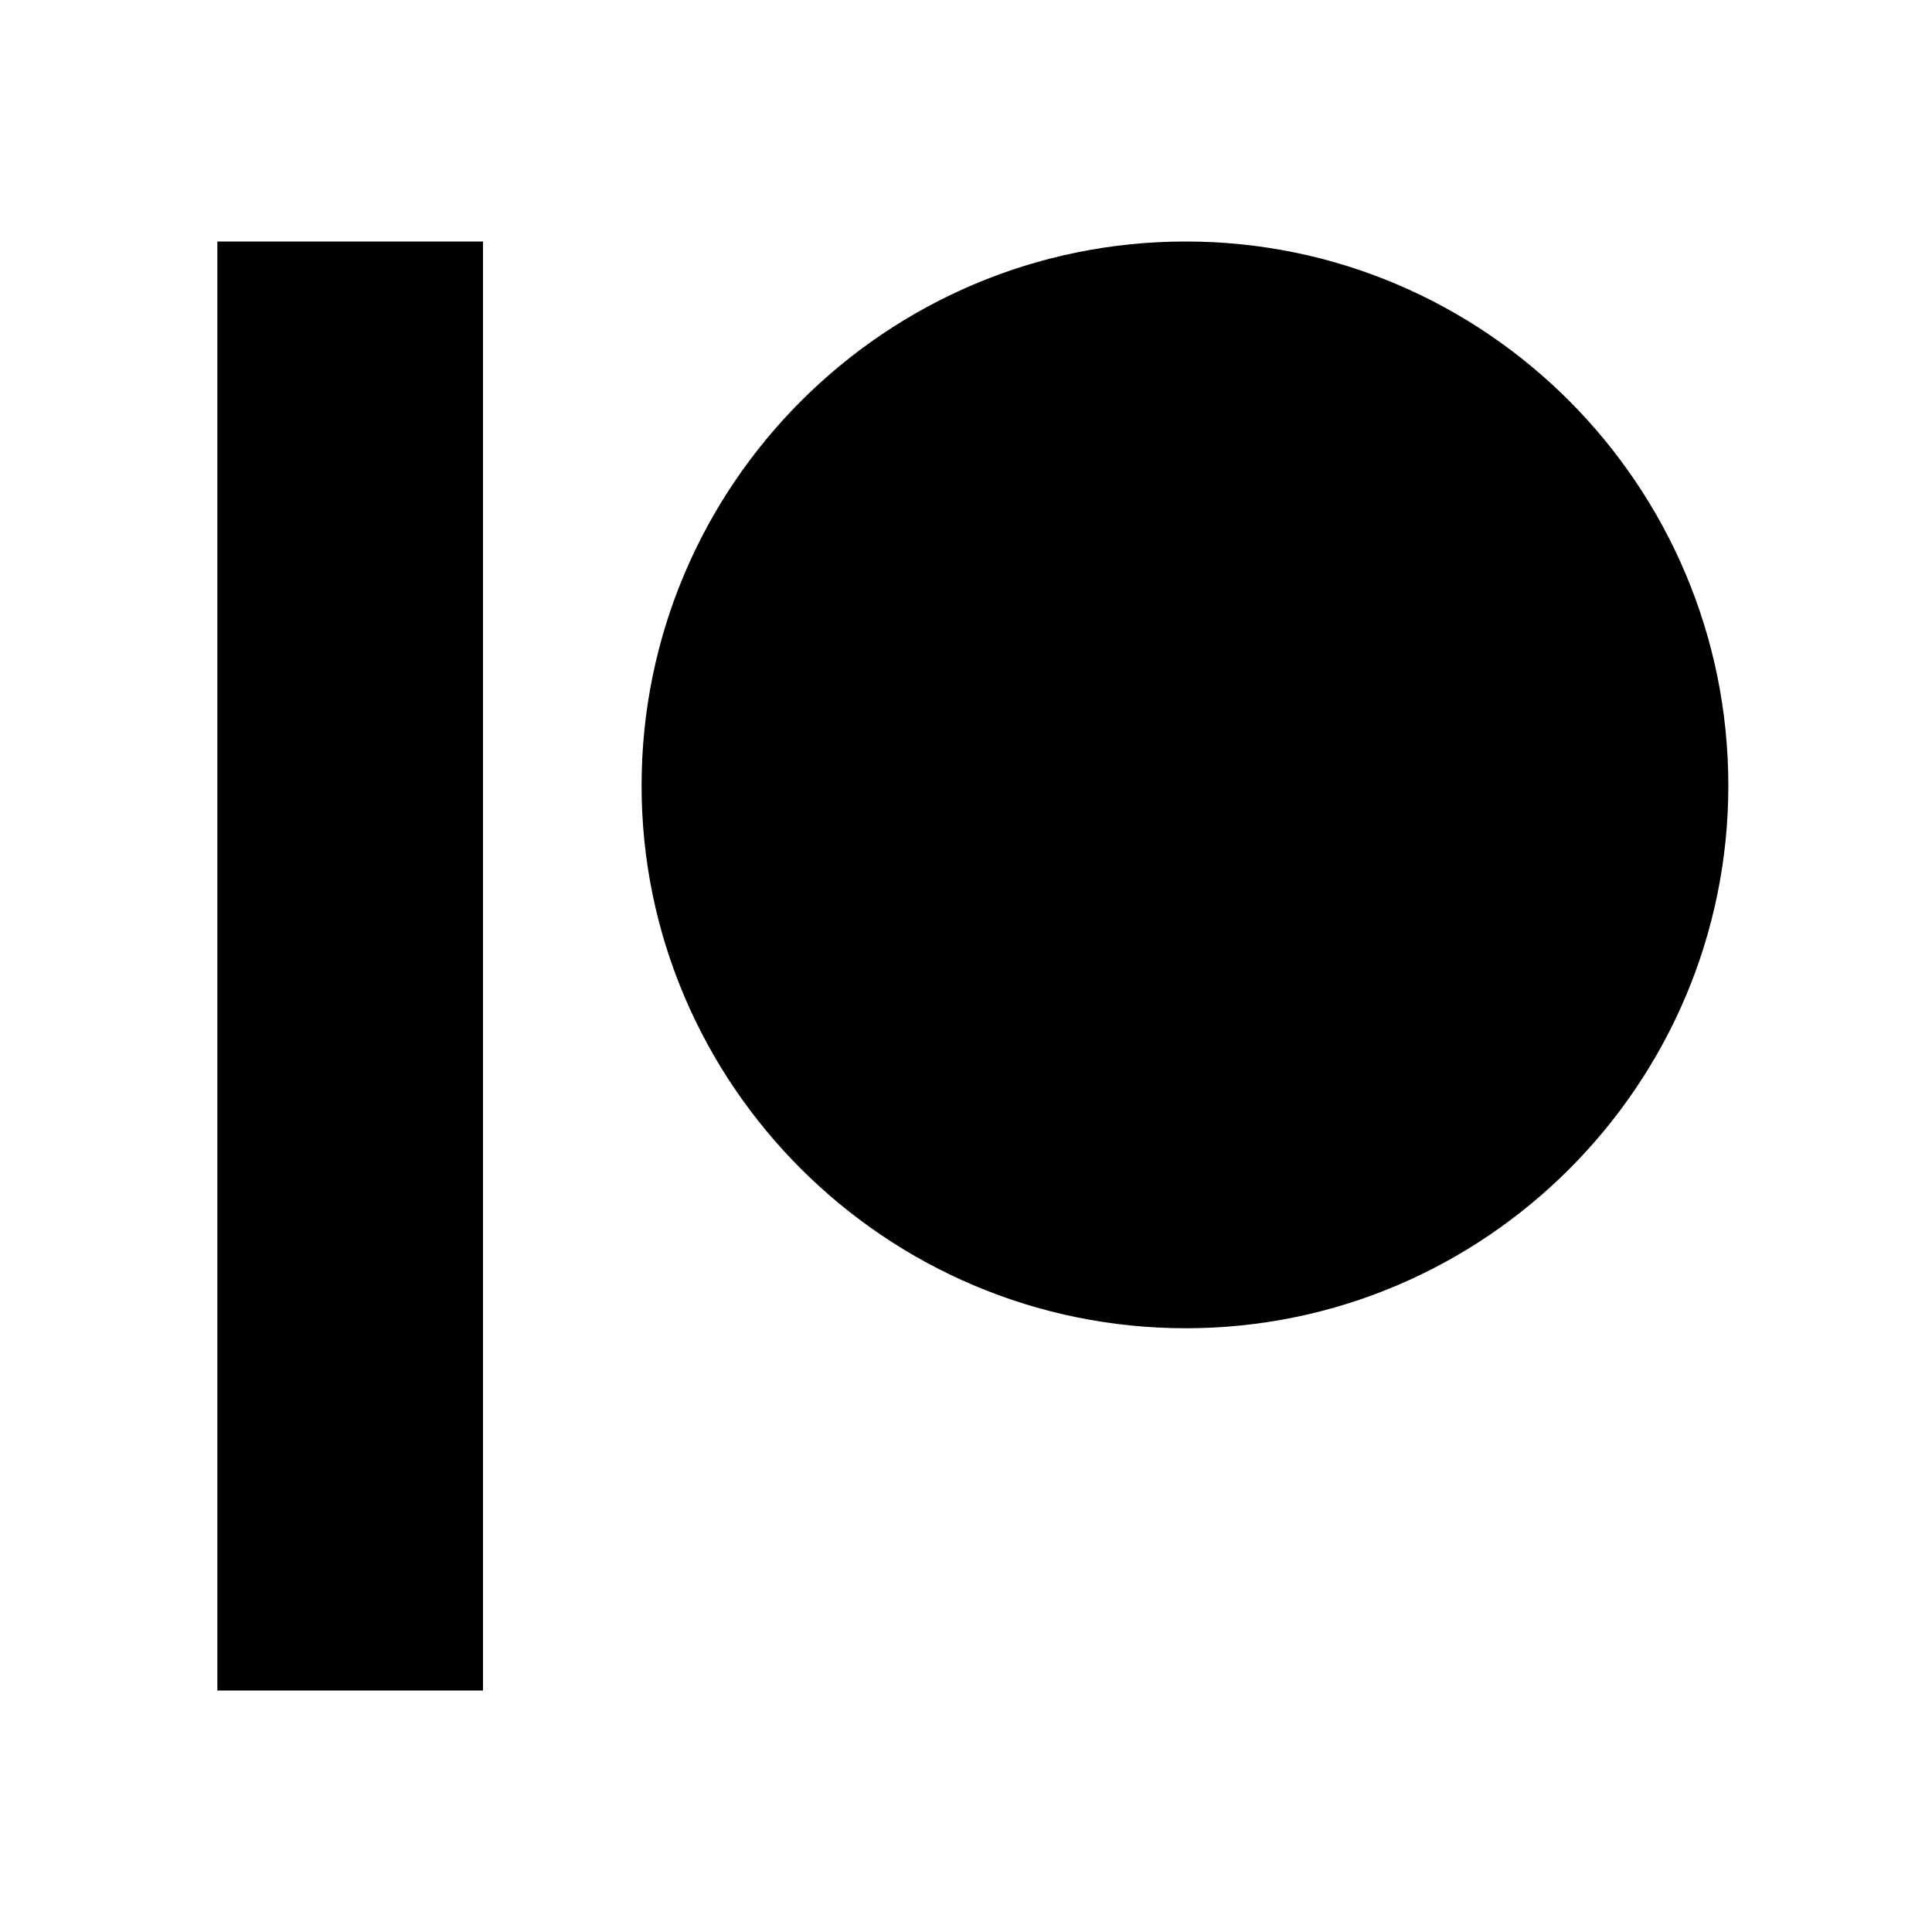
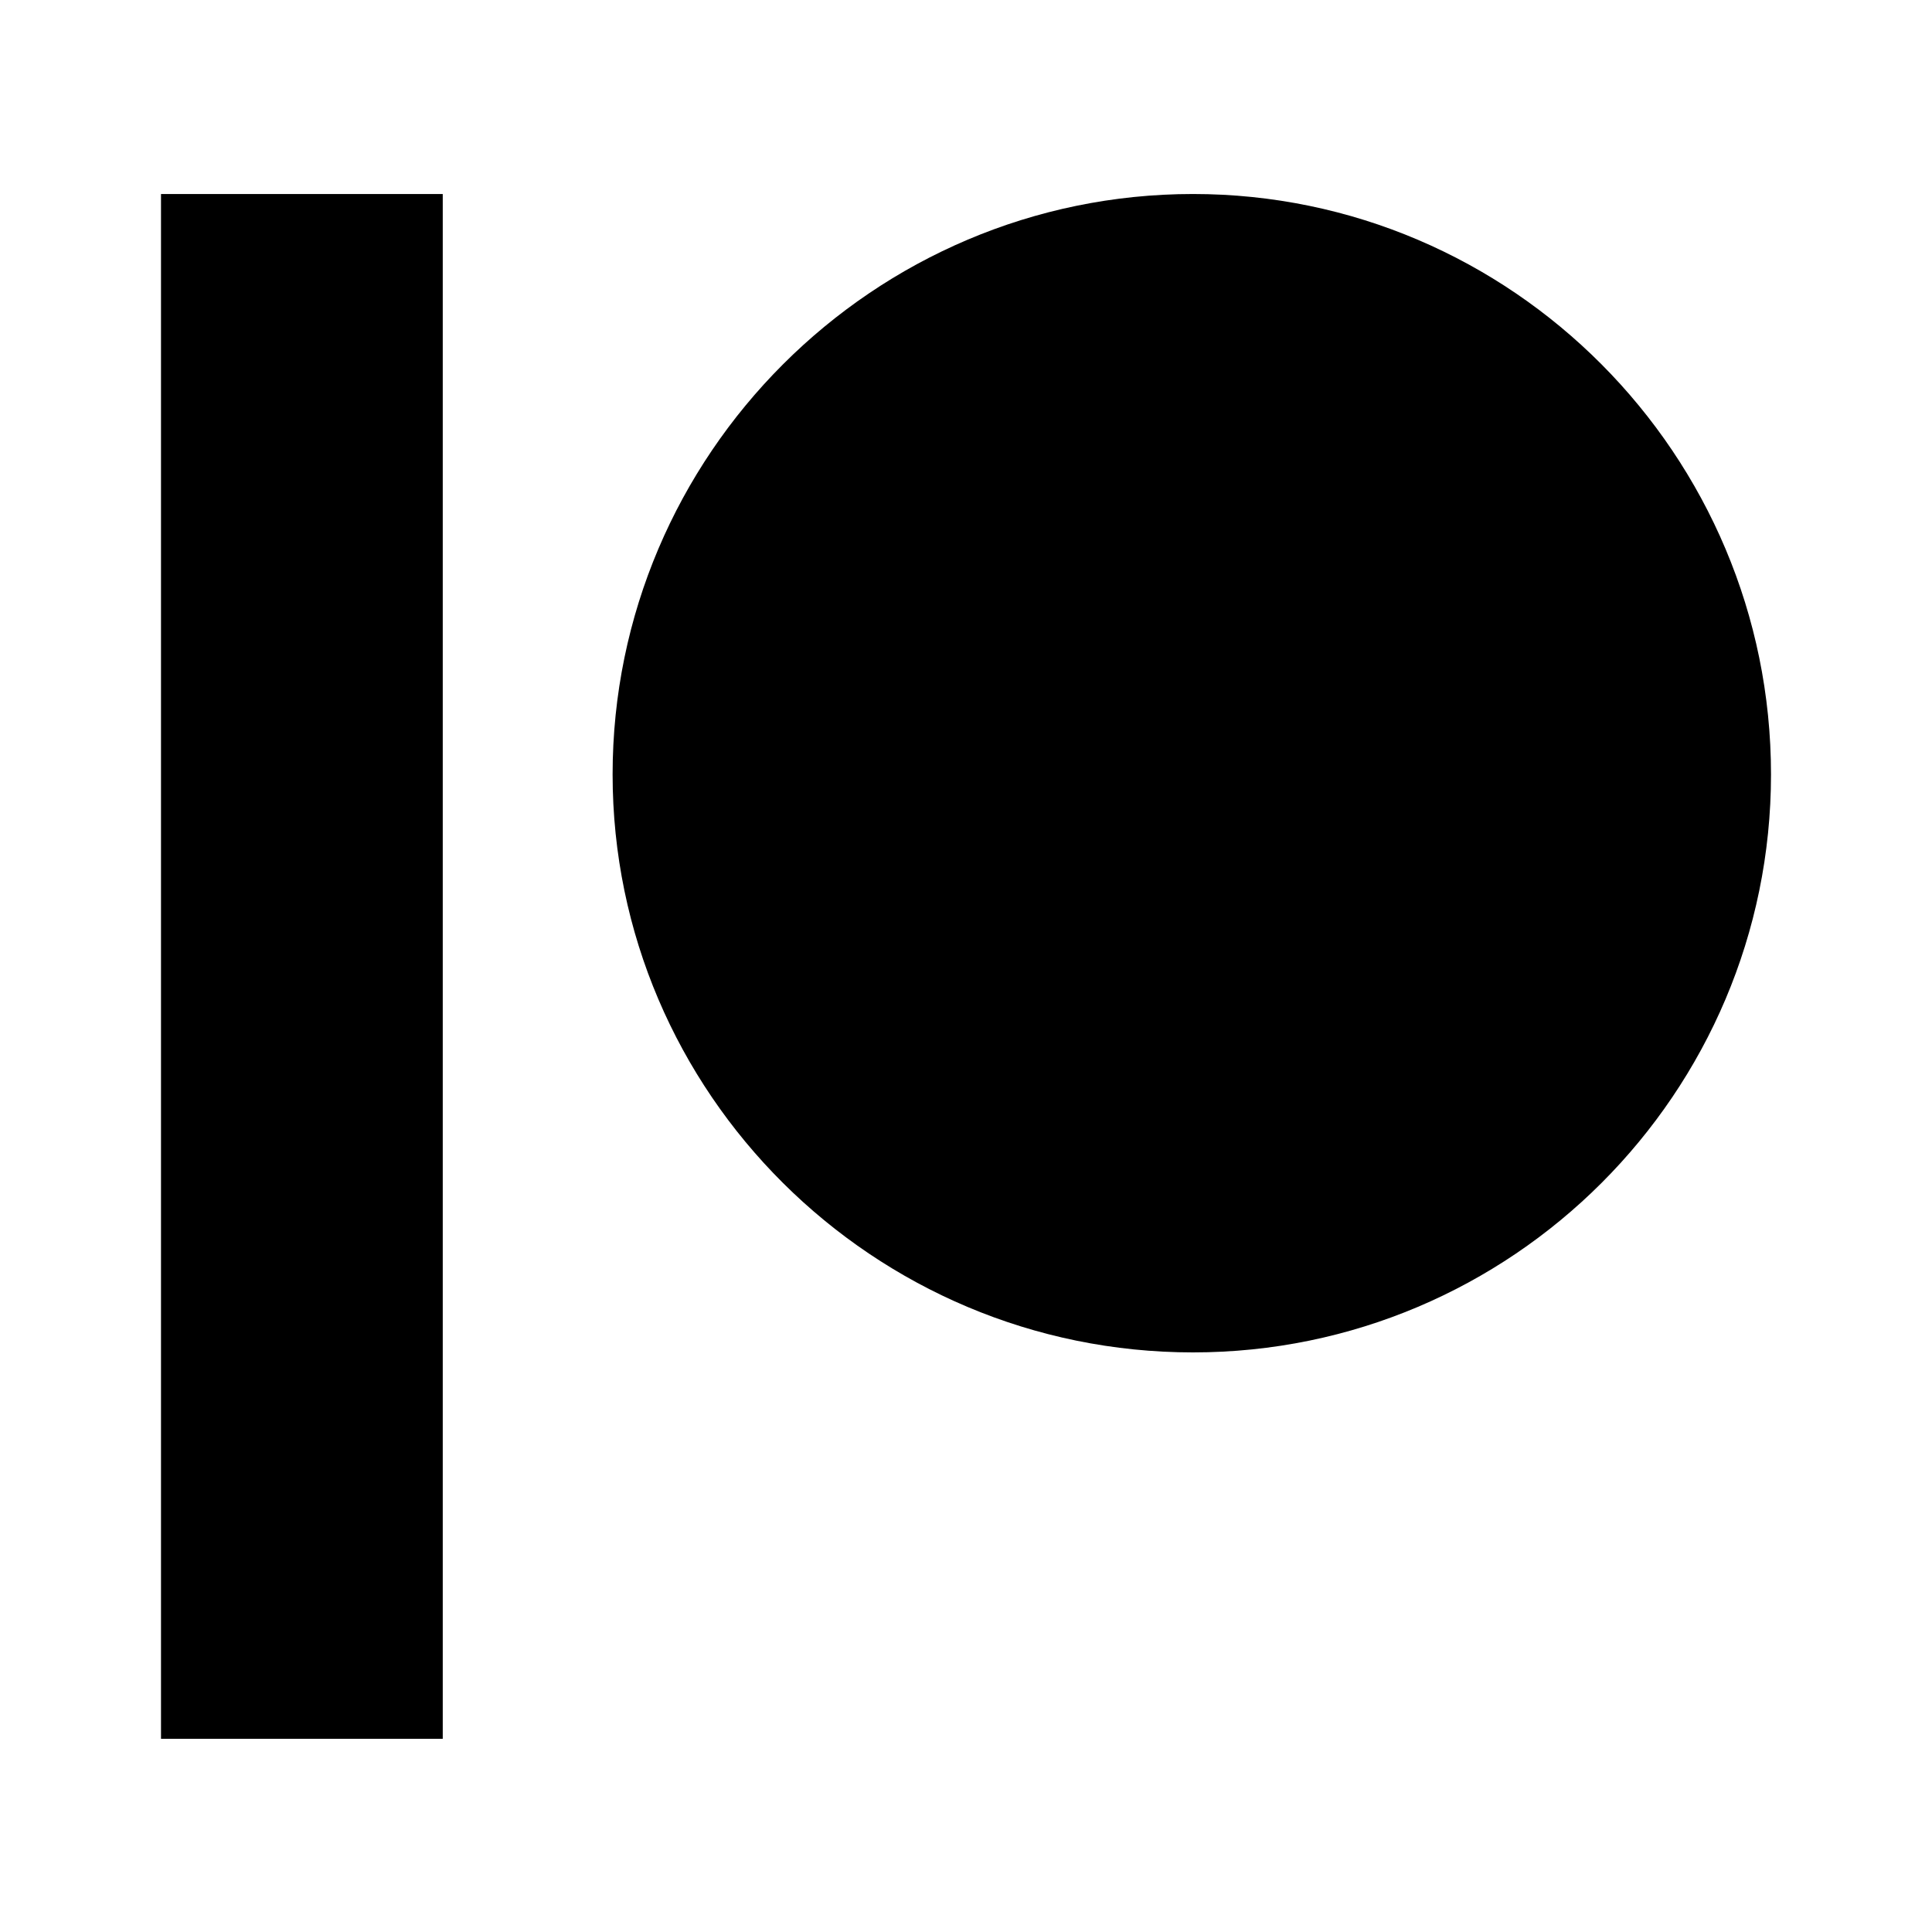
<svg xmlns="http://www.w3.org/2000/svg" version="1.1" id="mdi-patreon" width="24" height="24" viewBox="0 0 24 24">
-   <path d="M14.73,3C18.45,3 21.47,6.03 21.47,9.76C21.47,13.47 18.45,16.5 14.73,16.5C11,16.5 7.97,13.47 7.97,9.76C7.97,6.03 11,3 14.73,3M2.7,21V3H6V21H2.7Z" />
+   <path d="M14.82 2.41C18.78 2.41 22 5.65 22 9.62C22 13.58 18.78 16.8 14.82 16.8C10.85 16.8 7.61 13.58 7.61 9.62C7.61 5.65 10.85 2.41 14.82 2.41M2 21.6H5.5V2.41H2V21.6Z" />
</svg>
